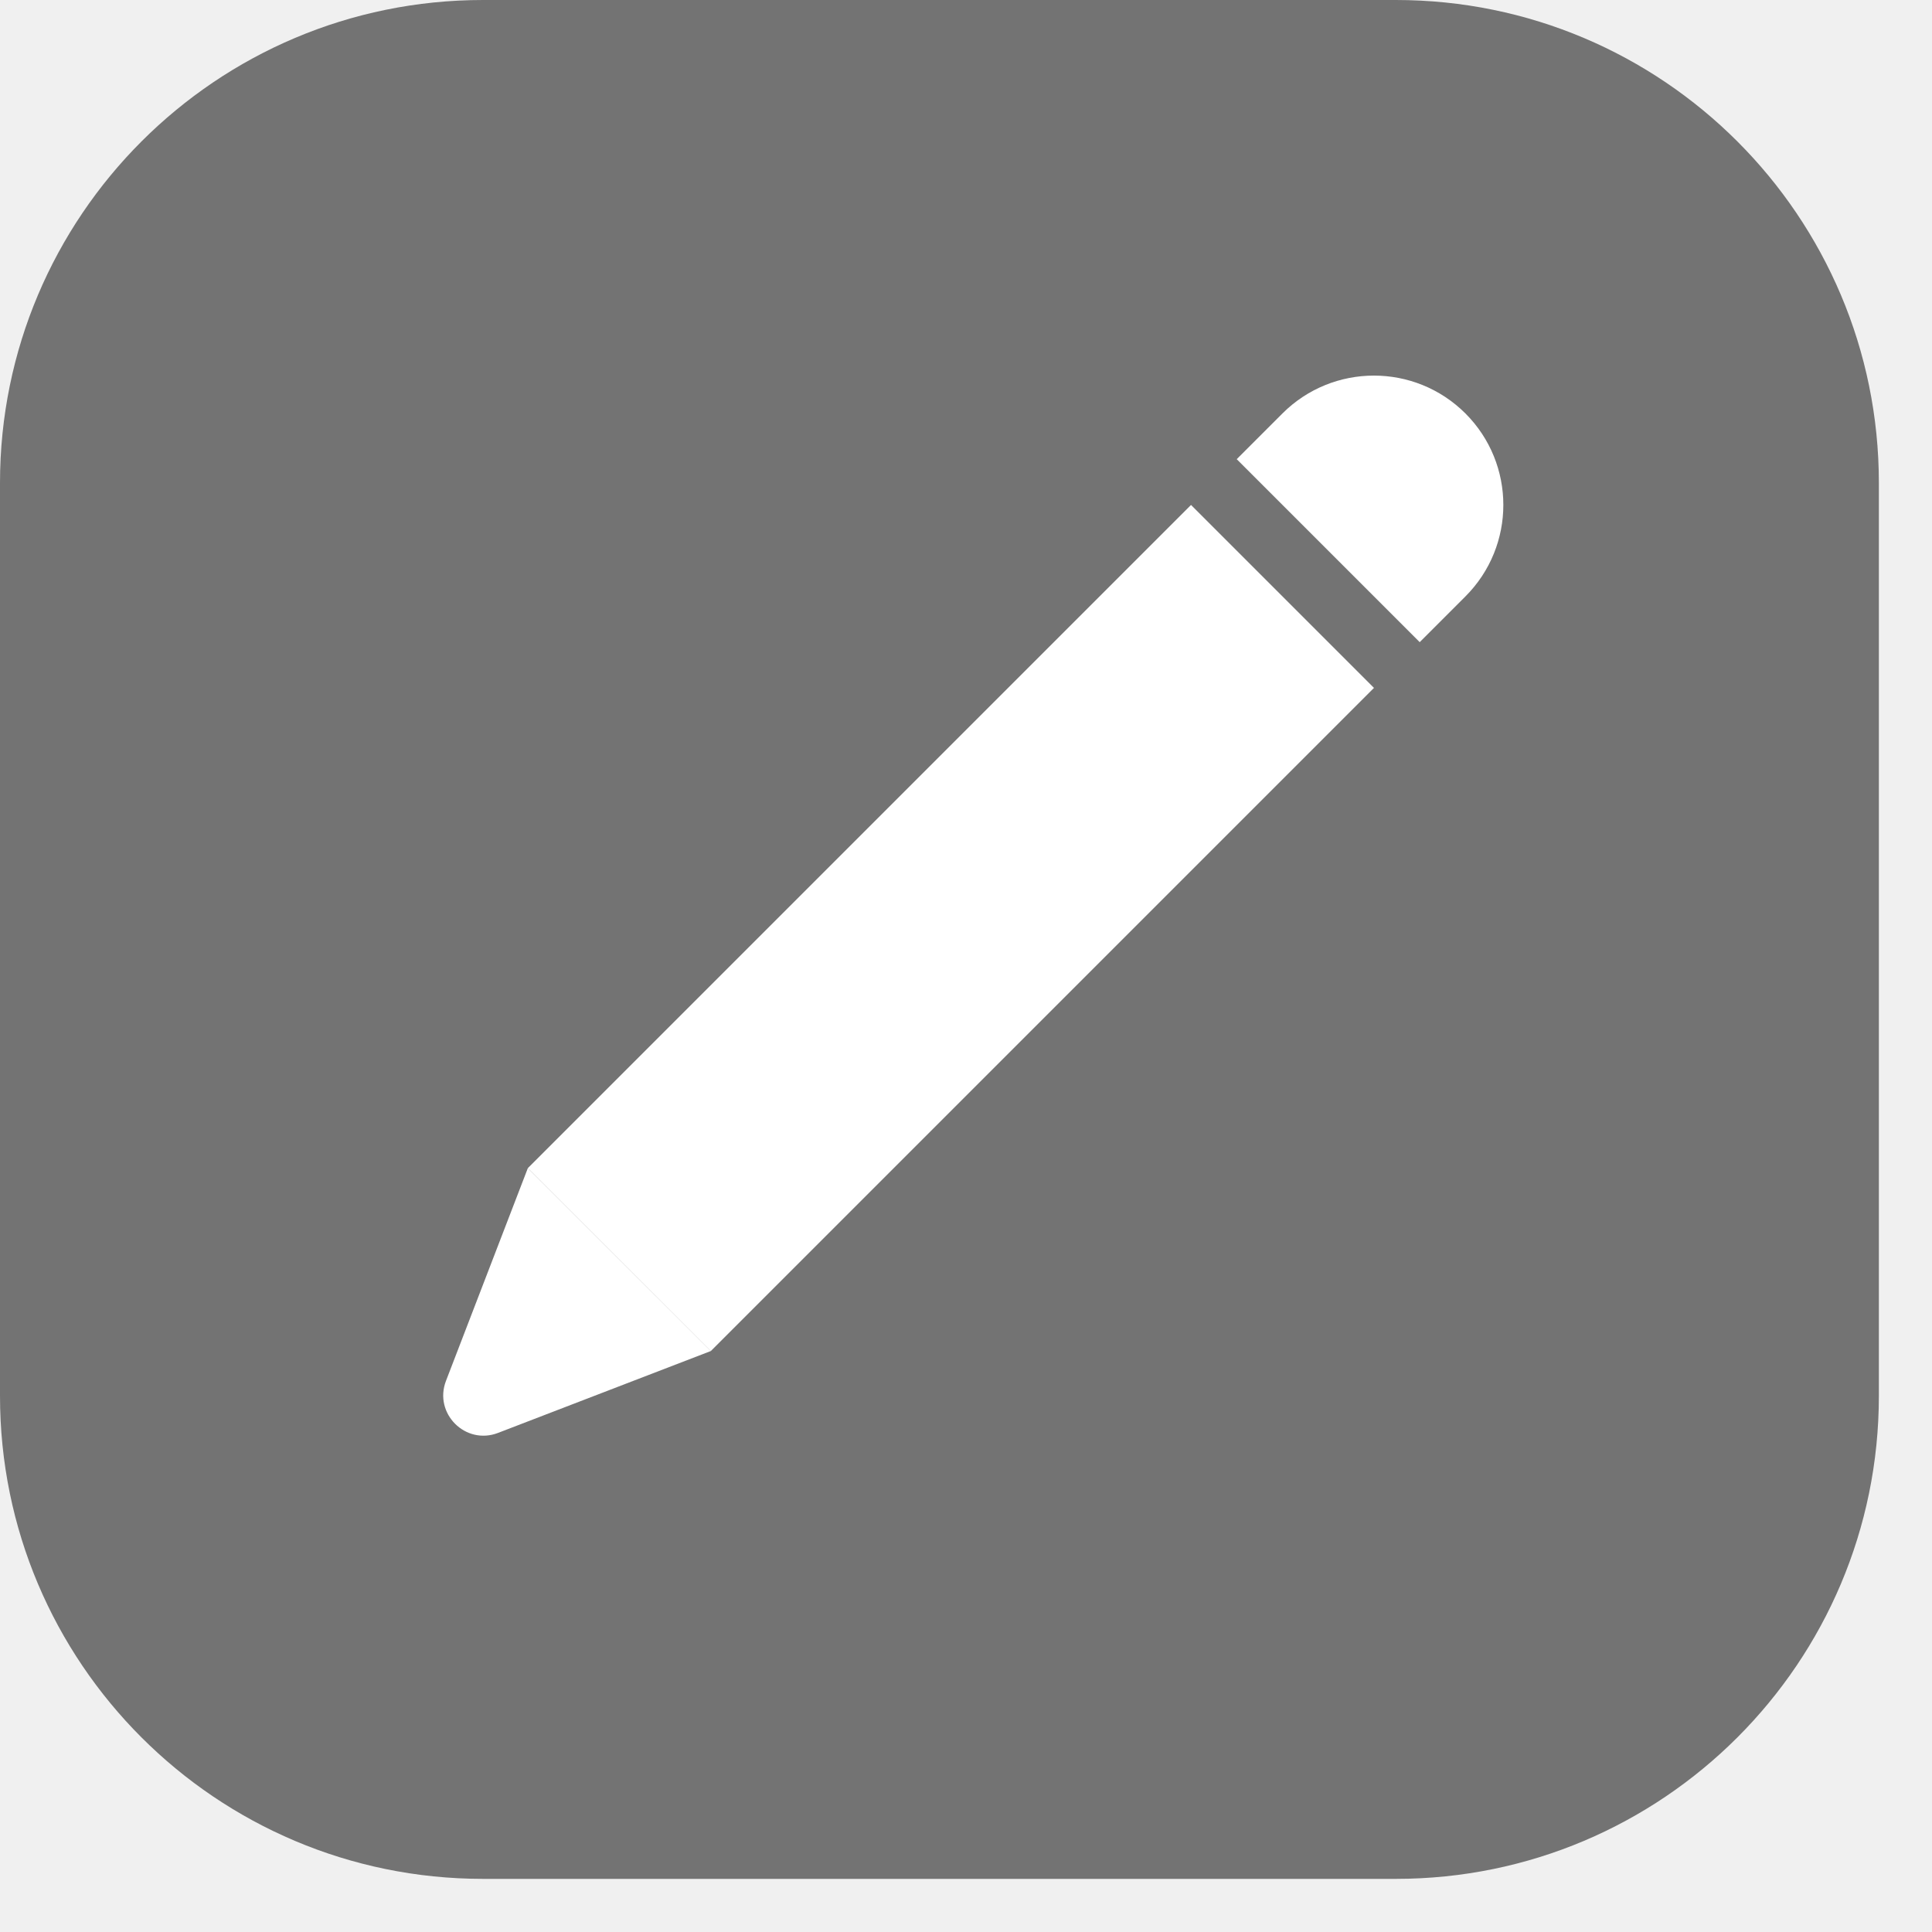
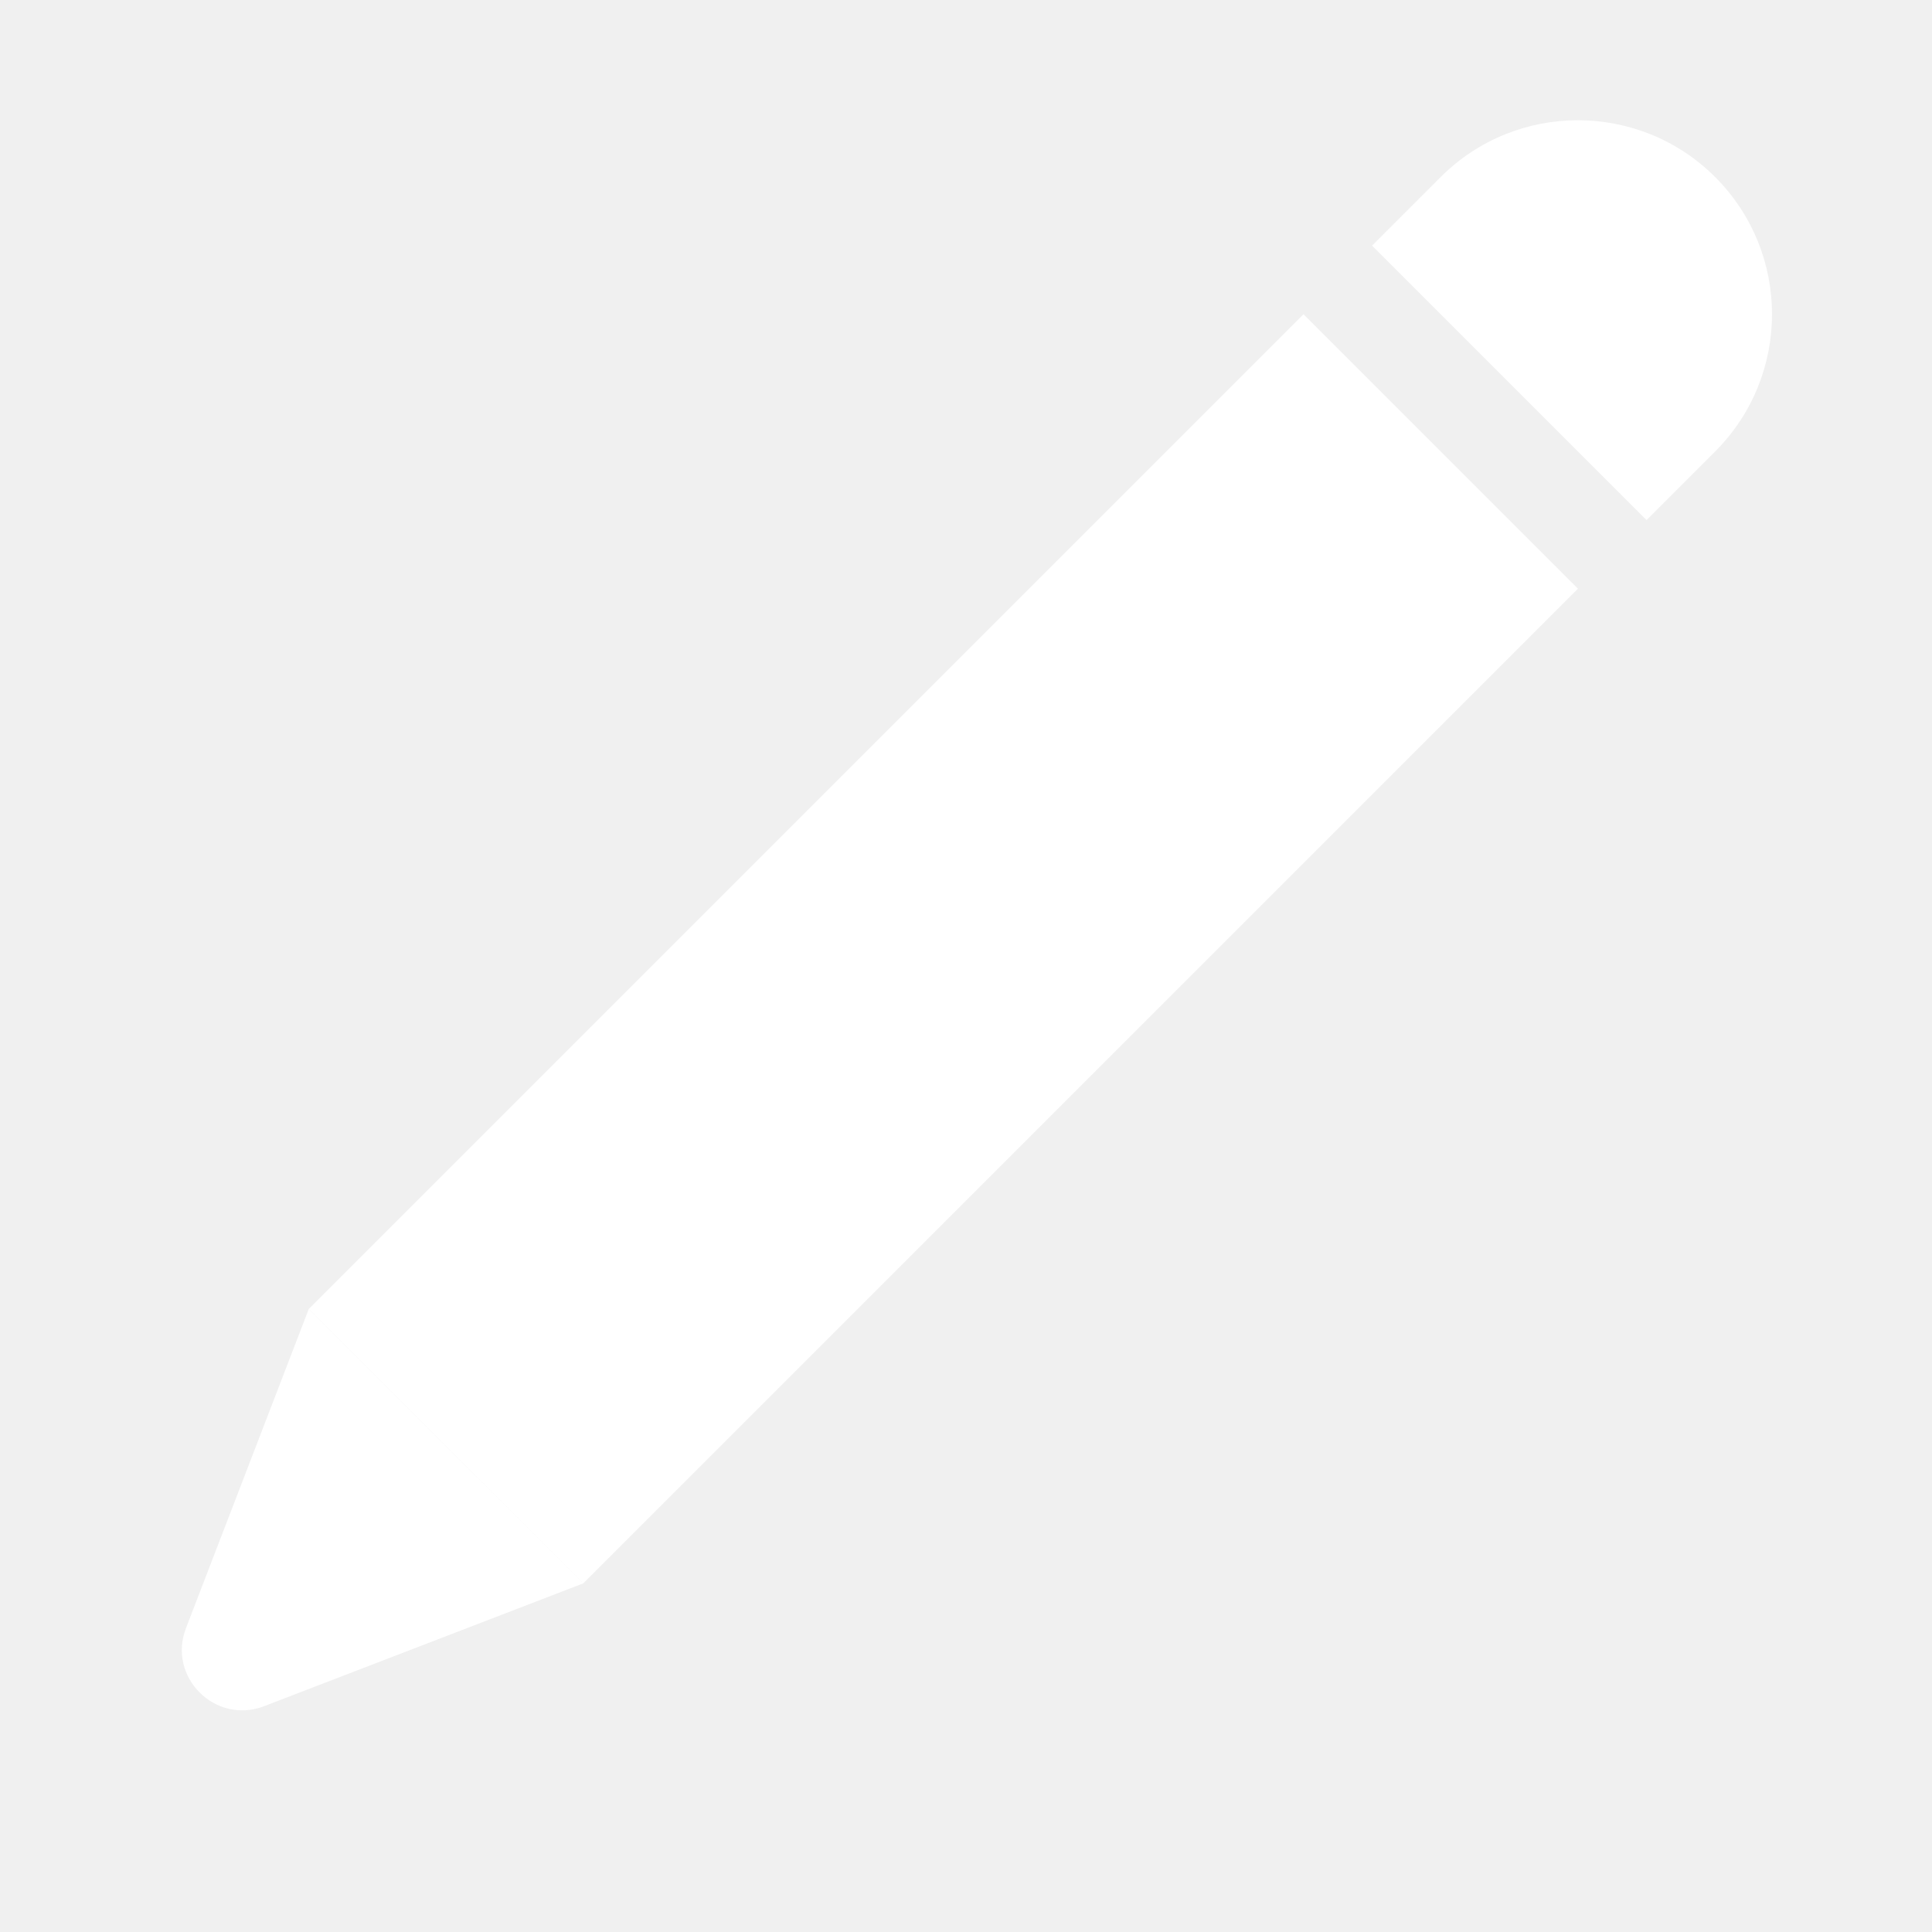
- <svg xmlns="http://www.w3.org/2000/svg" width="24" height="24" viewBox="0 0 24 24" fill="none">
-   <rect width="23.34" height="23.34" rx="6" fill="#212121" fill-opacity="0.6" />
-   <rect x="17.068" y="8.545" width="11.651" height="3.214" transform="rotate(135 17.0679 8.54517)" fill="white" />
-   <path d="M18.204 5.136C18.832 5.764 18.832 6.781 18.204 7.409L17.636 7.977L15.363 5.704L15.931 5.136C16.559 4.509 17.576 4.509 18.204 5.136Z" fill="white" />
-   <path d="M5.54 17.154L6.557 14.511L8.83 16.783L6.187 17.8C5.782 17.956 5.385 17.558 5.54 17.154Z" fill="white" />
+ <svg xmlns="http://www.w3.org/2000/svg" width="16" height="16" viewBox="0 0 16 16" fill="none">
+   <rect x="13.068" y="4.875" width="11.651" height="3.214" transform="rotate(135 13.0679 4.87506)" fill="white" />
+   <path d="M14.204 1.466C14.832 2.094 14.832 3.111 14.204 3.739L13.636 4.307L11.363 2.034L11.931 1.466C12.559 0.839 13.576 0.839 14.204 1.466Z" fill="white" />
+   <path d="M1.54 13.484L2.557 10.841L4.83 13.113L2.187 14.13C1.782 14.285 1.385 13.888 1.54 13.484Z" fill="white" />
</svg>
